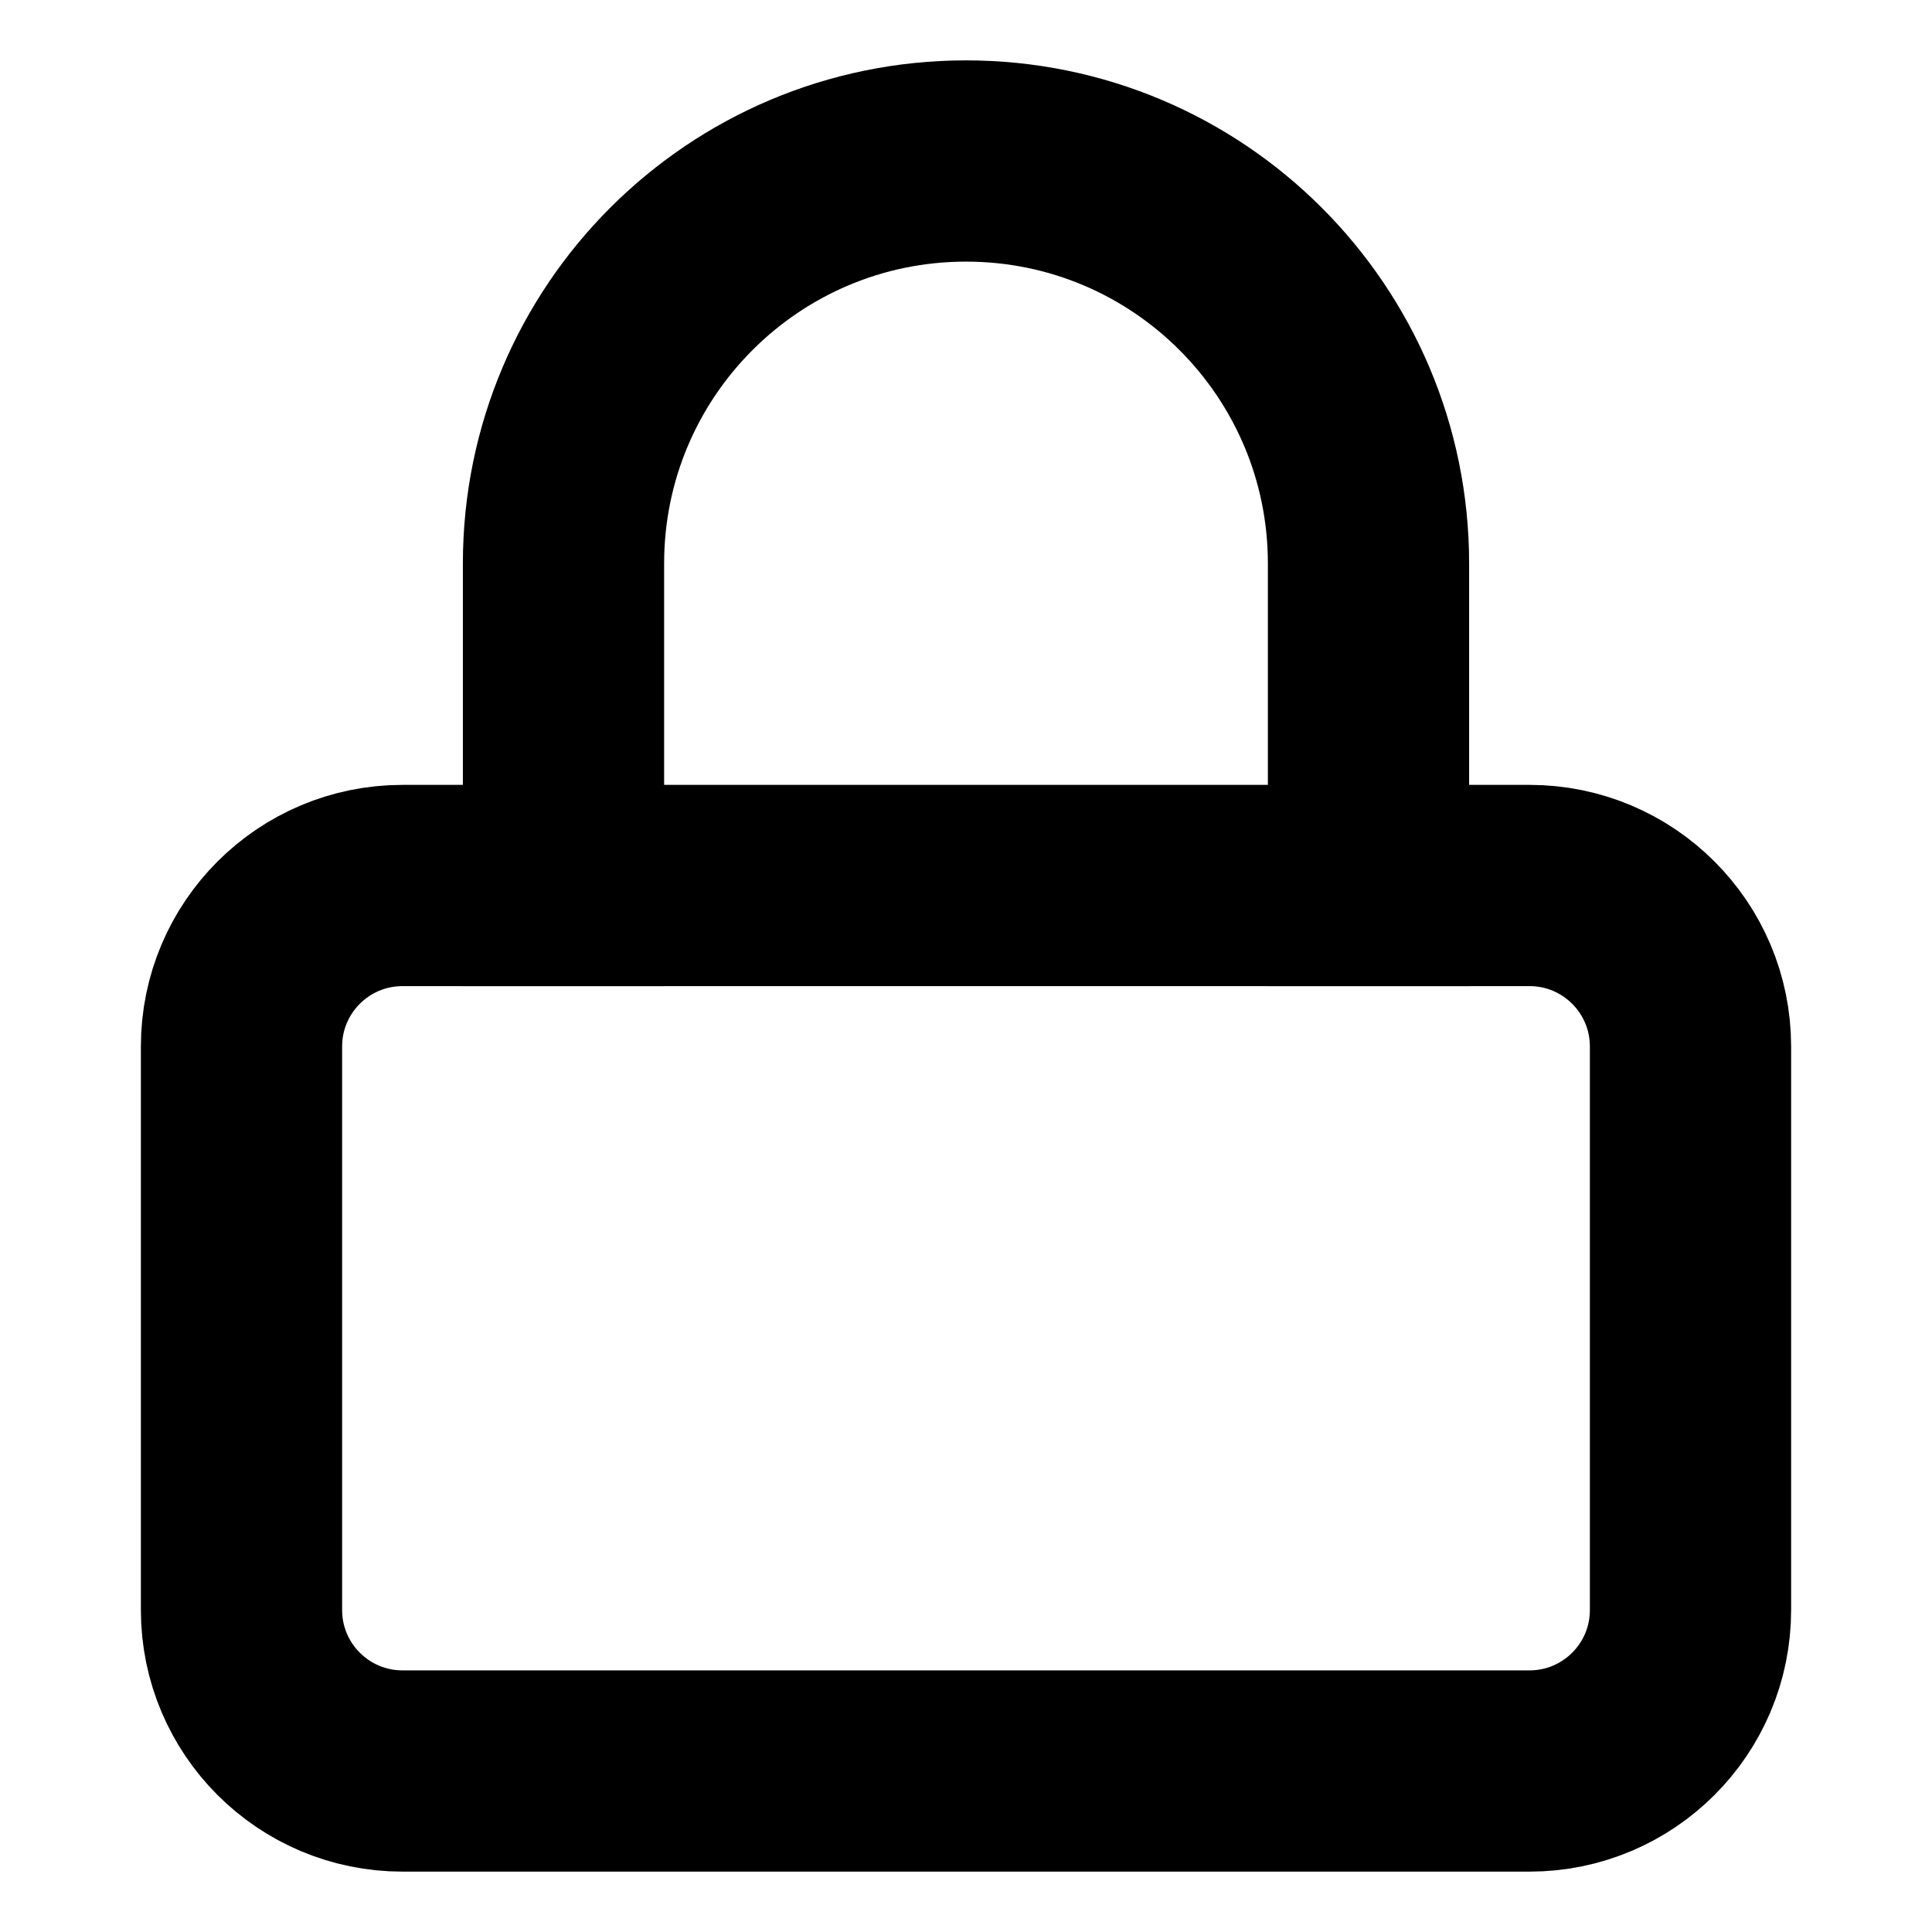
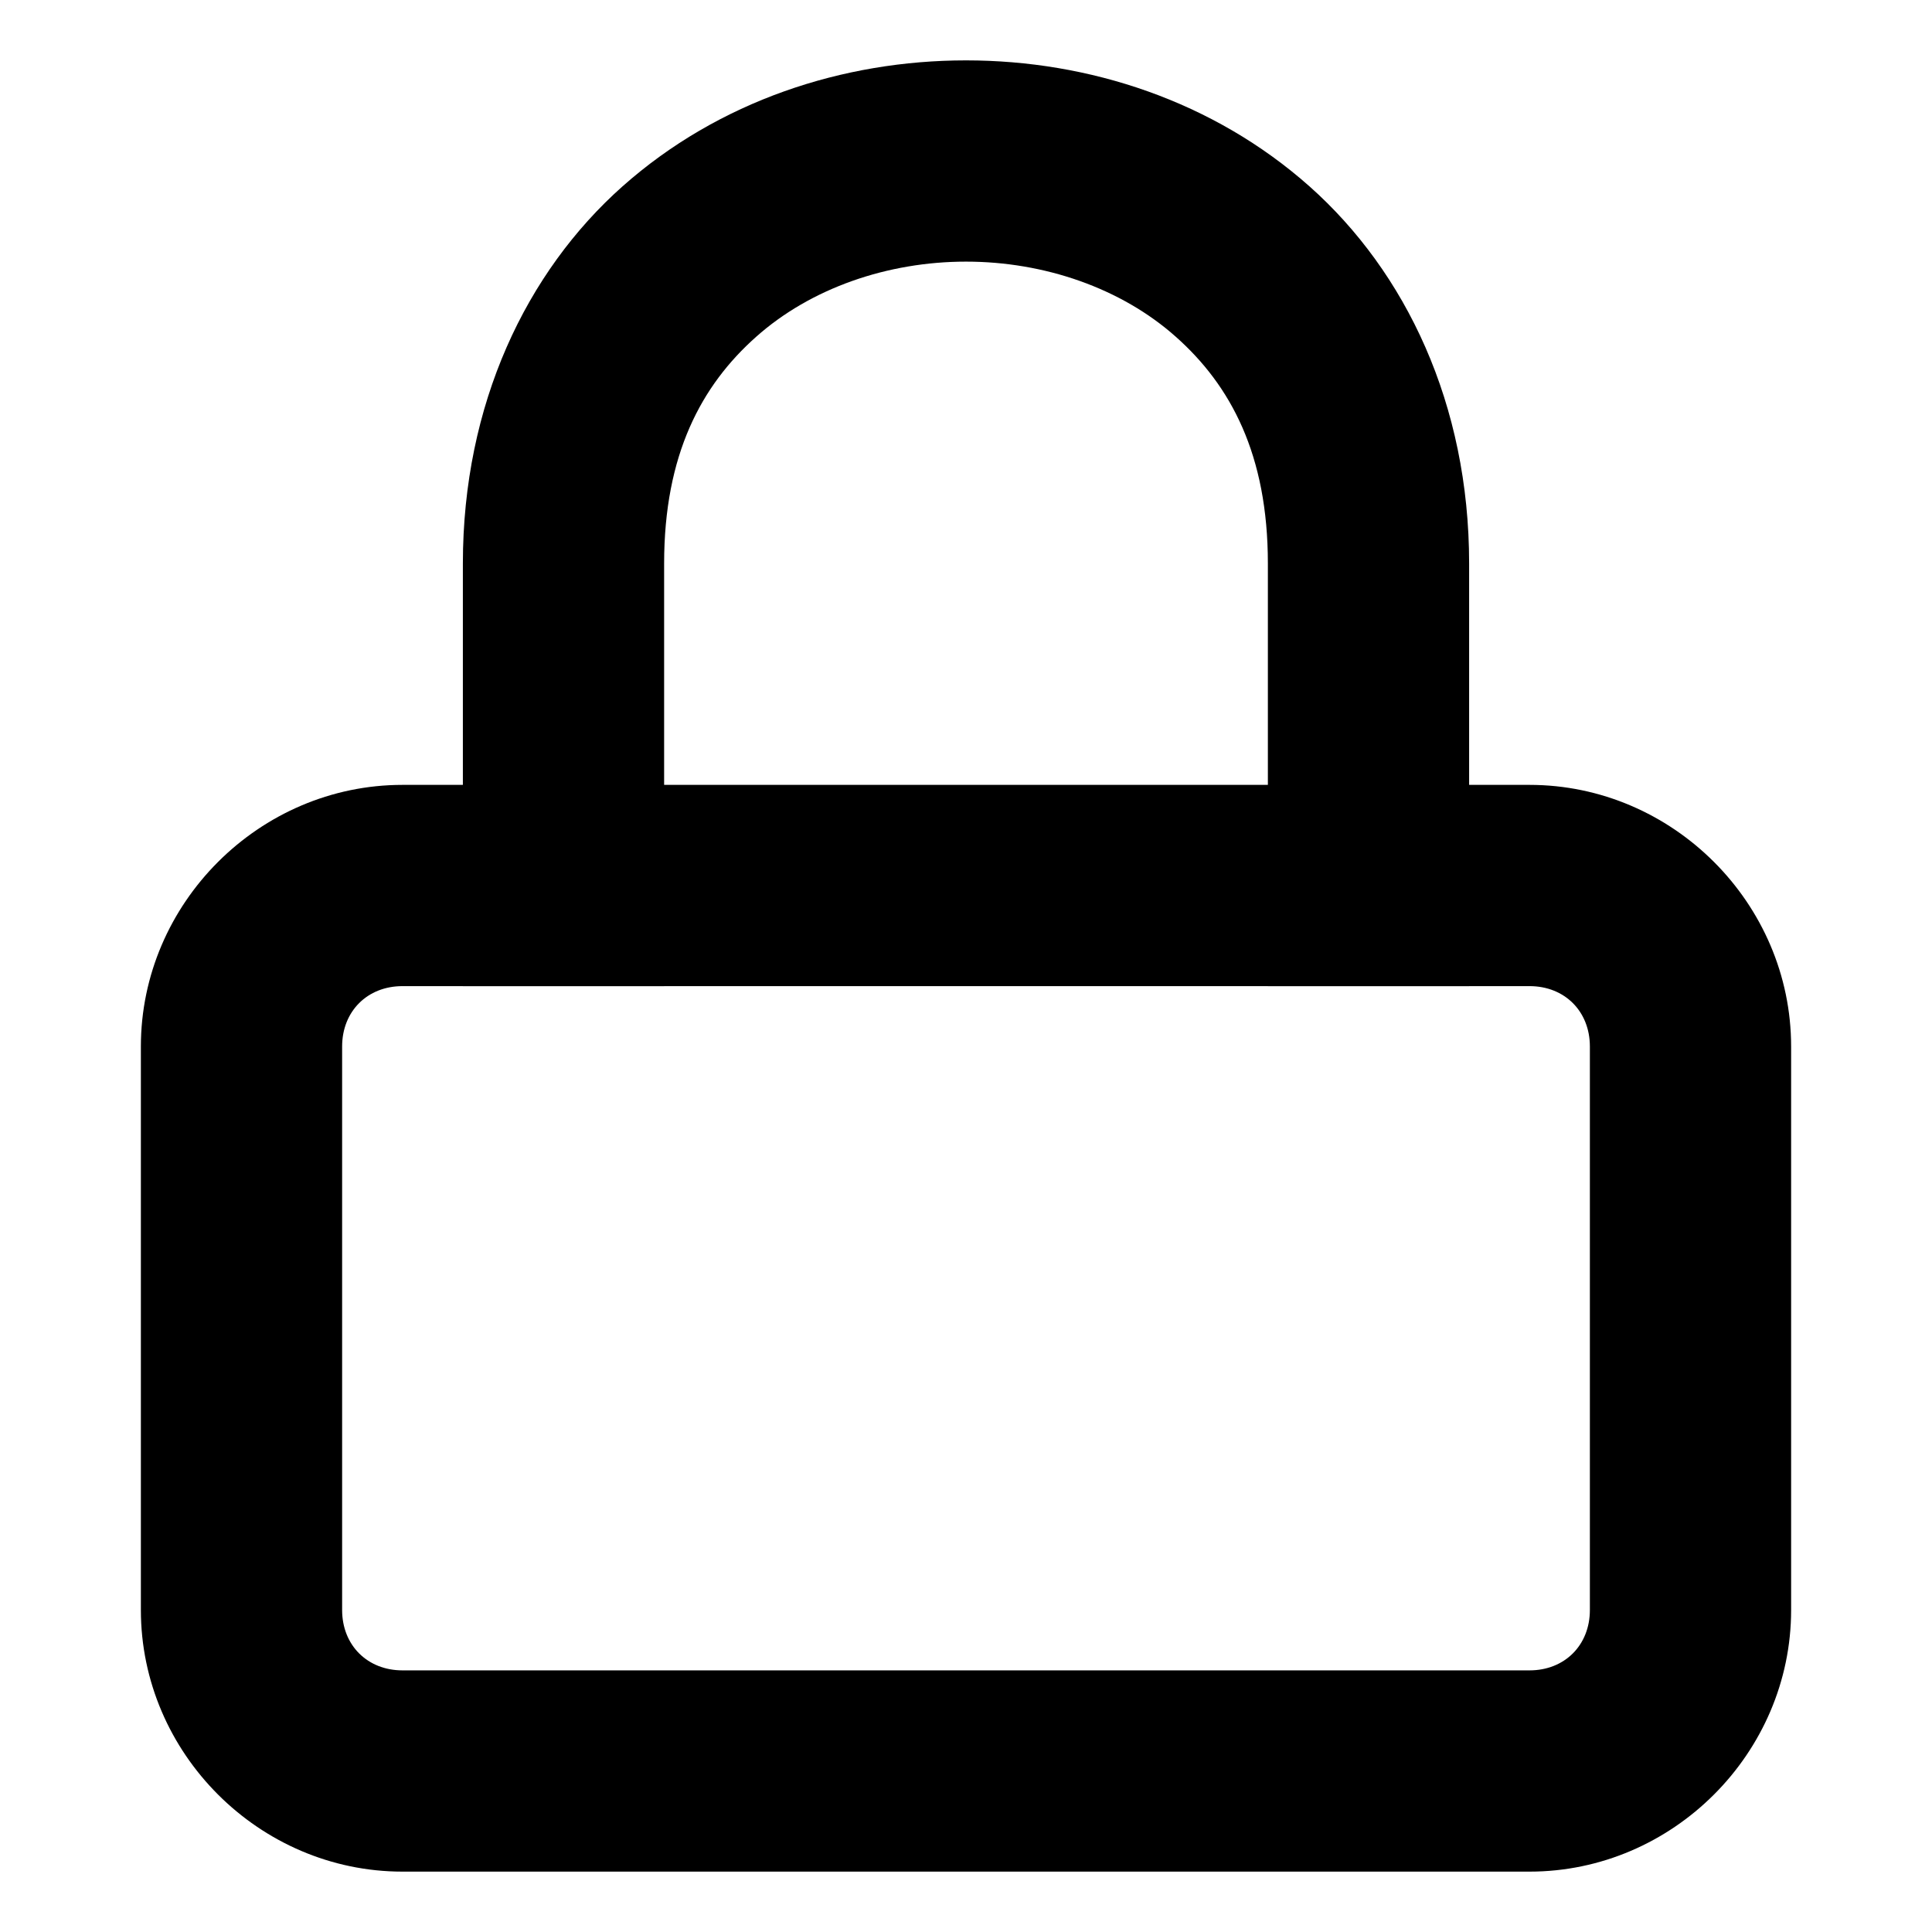
- <svg xmlns="http://www.w3.org/2000/svg" width="32" height="32" viewBox="0 0 24 24" fill="none" stroke="#000000" stroke-width="2.5" stroke-linecap="square" stroke-linejoin="arcs">
-   <rect x="3" y="11" width="18" height="11" rx="2" ry="2" />
-   <path d="M7 11V7a5 5 0 0 1 10 0v4" />
+ <svg xmlns="http://www.w3.org/2000/svg" width="32" height="32" viewBox="0 0 24 24" fill="none" stroke="#000000" stroke-width="2.5" stroke-linecap="square" stroke-linejoin="arcs" version="1.1" id="svg1">
+   <defs id="defs1" />
+   <path style="color:#000000;fill:#000000;-inkscape-stroke:none;stroke:none" d="M 5,9.75 C 3.221,9.75 1.75,11.221 1.75,13 v 7 c 0,1.779 1.471,3.25 3.25,3.25 h 14 c 1.779,0 3.25,-1.471 3.25,-3.25 V 13 C 22.25,11.221 20.779,9.75 19,9.75 Z m 0,2.5 h 14 c 0.437,0 0.75,0.313 0.75,0.75 v 7 c 0,0.437 -0.313,0.75 -0.75,0.75 H 5 C 4.563,20.75 4.25,20.437 4.25,20 v -7 c 0,-0.437 0.313,-0.75 0.75,-0.75 z" id="rect1" />
+   <path style="color:#000000;fill:#000000;-inkscape-stroke:none;stroke:none" d="M 12,0.75 C 10.472,0.75 8.928,1.254 7.732,2.316 6.537,3.379 5.75,5.021 5.75,7 v 4 1.25 h 2.5 V 11 7 C 8.25,5.646 8.713,4.788 9.393,4.184 10.072,3.579 11.028,3.25 12,3.25 c 0.972,0 1.928,0.329 2.607,0.934 C 15.287,4.788 15.75,5.646 15.75,7 v 4 1.25 h 2.5 V 11 7 C 18.25,5.021 17.463,3.379 16.268,2.316 15.072,1.254 13.528,0.75 12,0.75 Z" id="path1" />
</svg>
